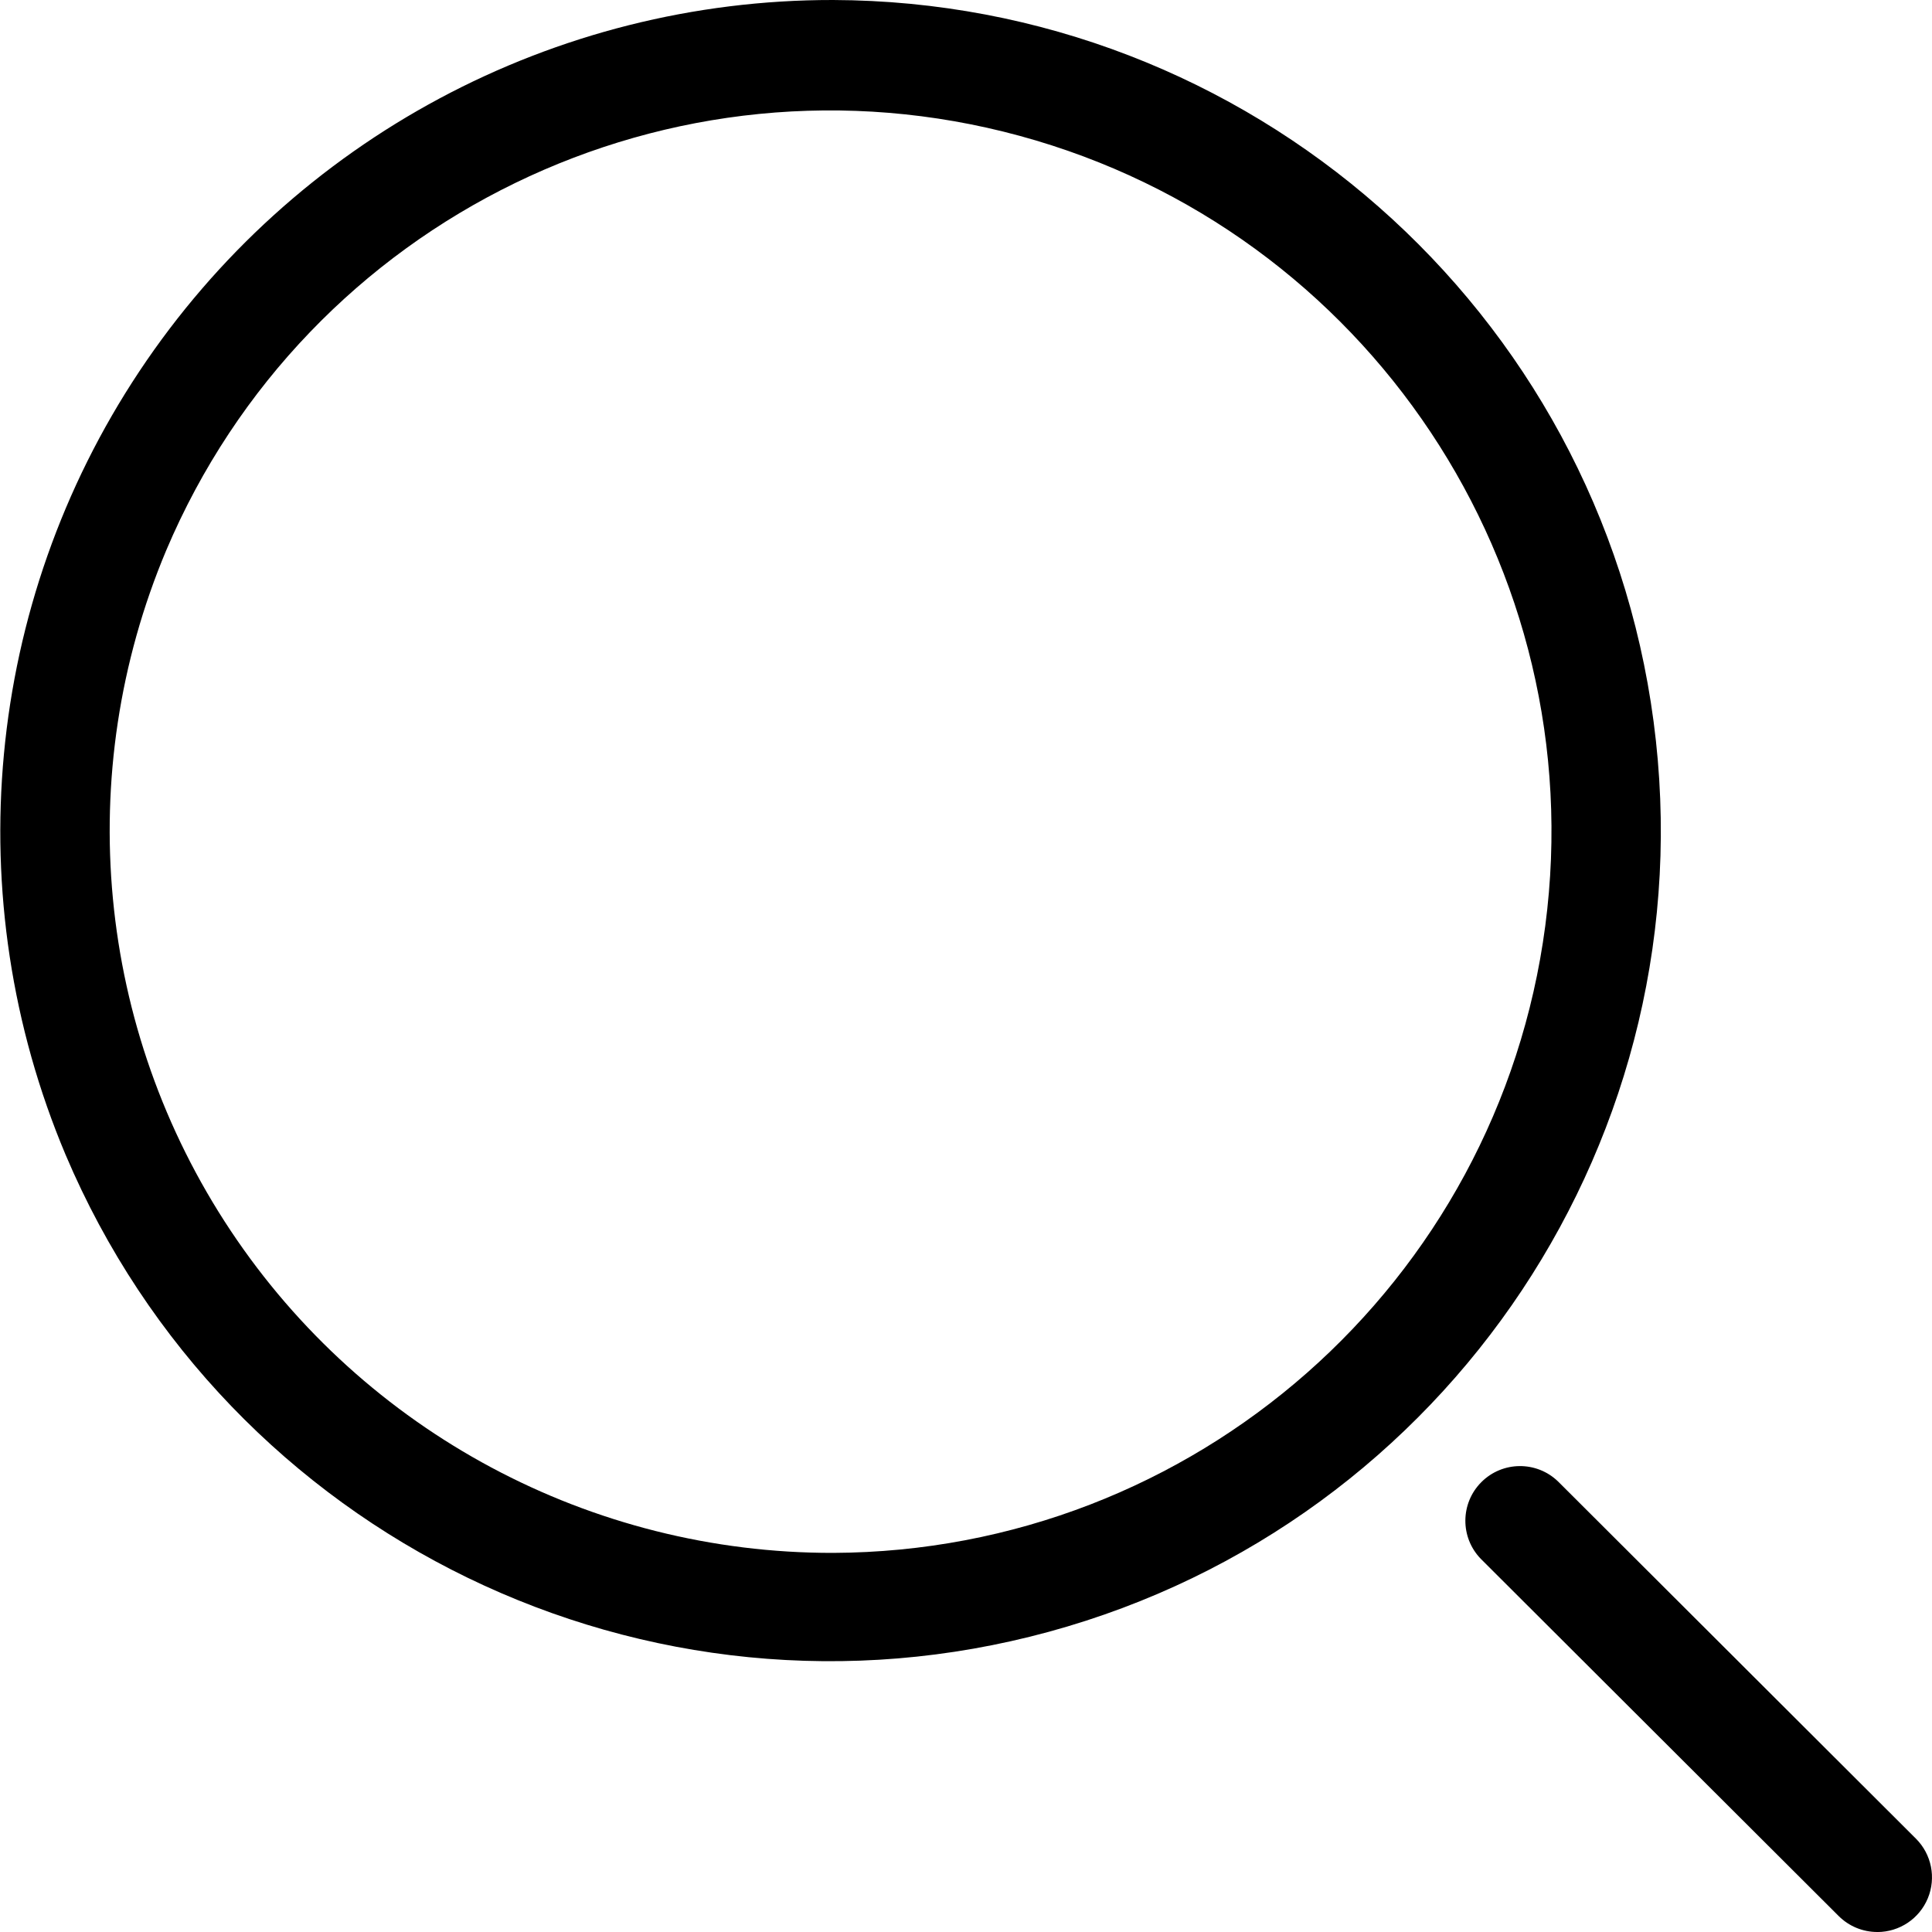
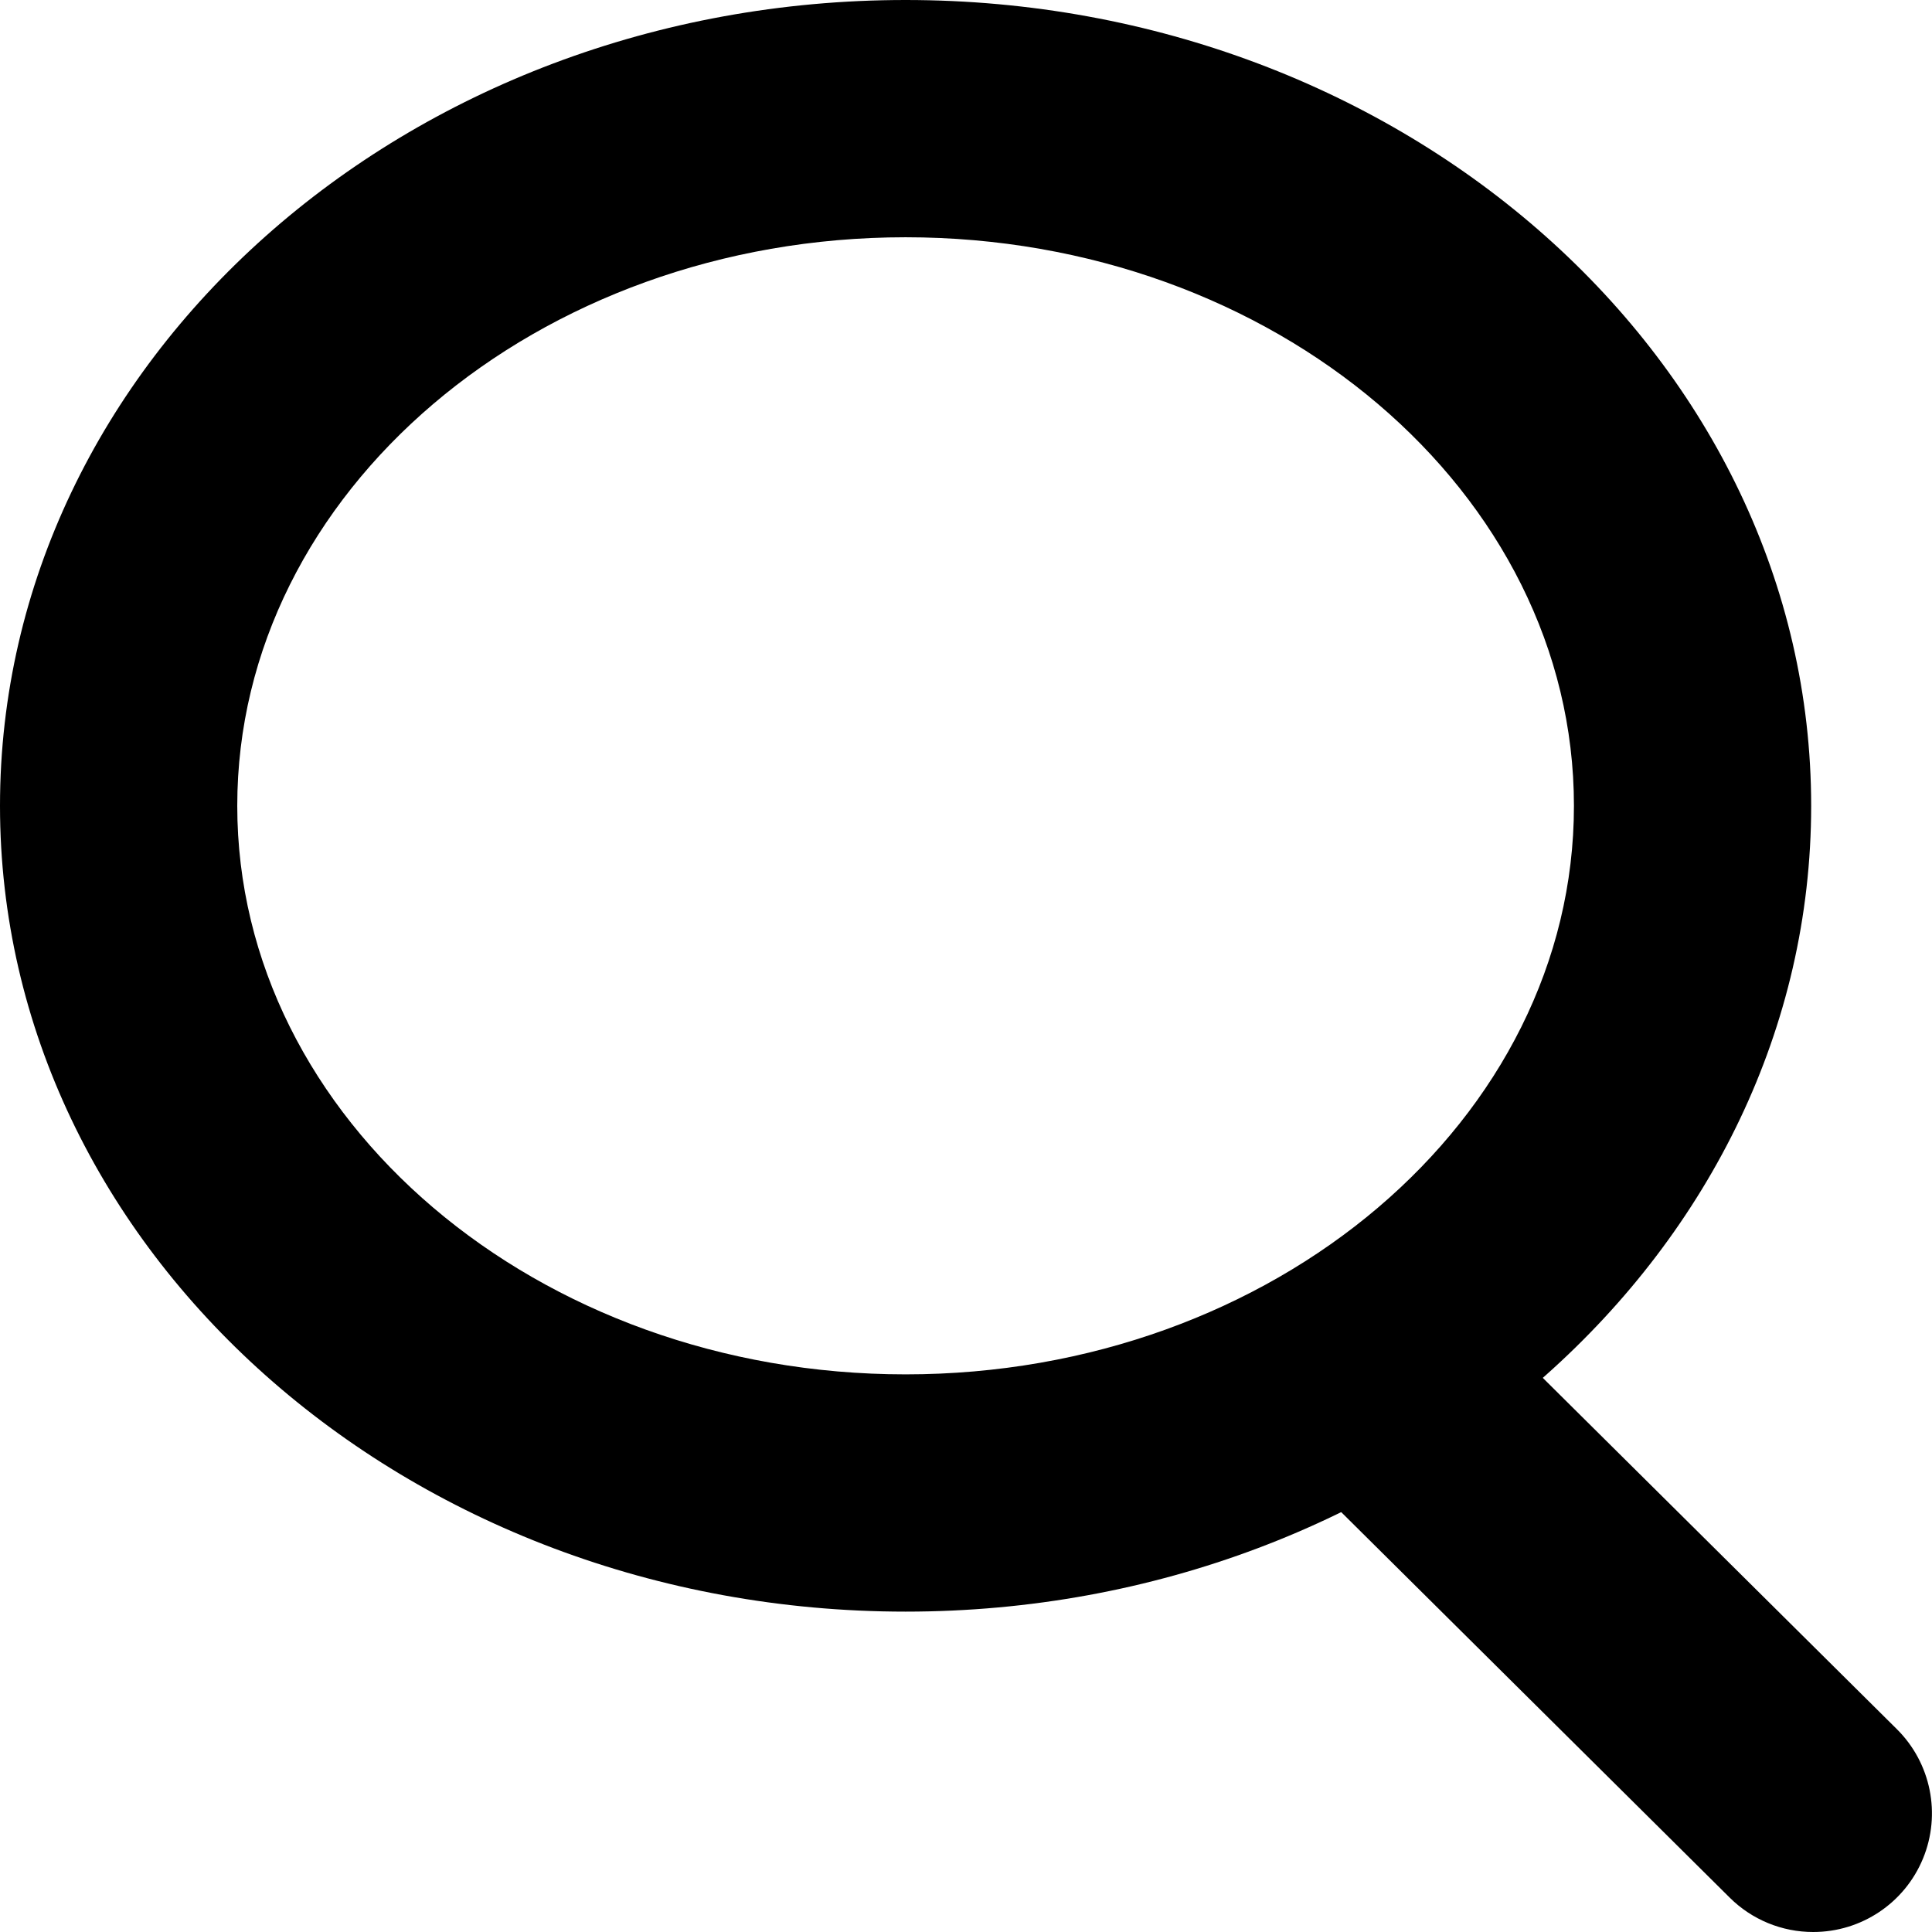
- <svg xmlns="http://www.w3.org/2000/svg" width="53" height="53" viewBox="0 0 53 53">
-   <g id="Icon_feather-search" data-name="Icon feather-search" transform="translate(1.5 1.5)">
-     <path id="Trazado_78388" data-name="Trazado 78388" d="M25.854,3A22.784,22.784,0,1,1,4.8,34.68,22.817,22.817,0,0,1,25.854,3Zm0,42.6A19.784,19.784,0,1,0,7.559,18.1,19.817,19.817,0,0,0,25.854,45.6Z" transform="translate(-4.5 -4.5)" />
-     <path id="Trazado_78389" data-name="Trazado 78389" d="M34.794,36.275a1.5,1.5,0,0,1-1.06-.438l-9.819-9.8a1.5,1.5,0,0,1,2.119-2.123l9.819,9.8a1.5,1.5,0,0,1-1.06,2.562Z" transform="translate(15.206 15.225)" />
+ <svg xmlns="http://www.w3.org/2000/svg" width="57" height="57" viewBox="0 0 57 57">
+   <g id="Icon_feather-search" data-name="Icon feather-search" transform="translate(-1 -1)">
+     <path id="Trazado_78388" data-name="Trazado 78388" d="M27.718,1C42.45,1,54.435,11.665,54.435,24.774S42.45,48.548,27.718,48.548,1,37.883,1,24.774,12.985,1,27.718,1Zm0,40.548c10.872,0,19.718-7.525,19.718-16.774S38.59,8,27.718,8h0C16.845,8,8,15.525,8,24.774S16.845,41.548,27.718,41.548Z" transform="translate(0 0)" />
+     <path id="Trazado_78389" data-name="Trazado 78389" d="M39.9,43.183a3.489,3.489,0,0,1-2.465-1.015L25.636,30.46a3.5,3.5,0,0,1,4.93-4.97L42.369,37.2A3.5,3.5,0,0,1,39.9,43.183Z" transform="translate(14.596 14.817)" />
  </g>
</svg>
